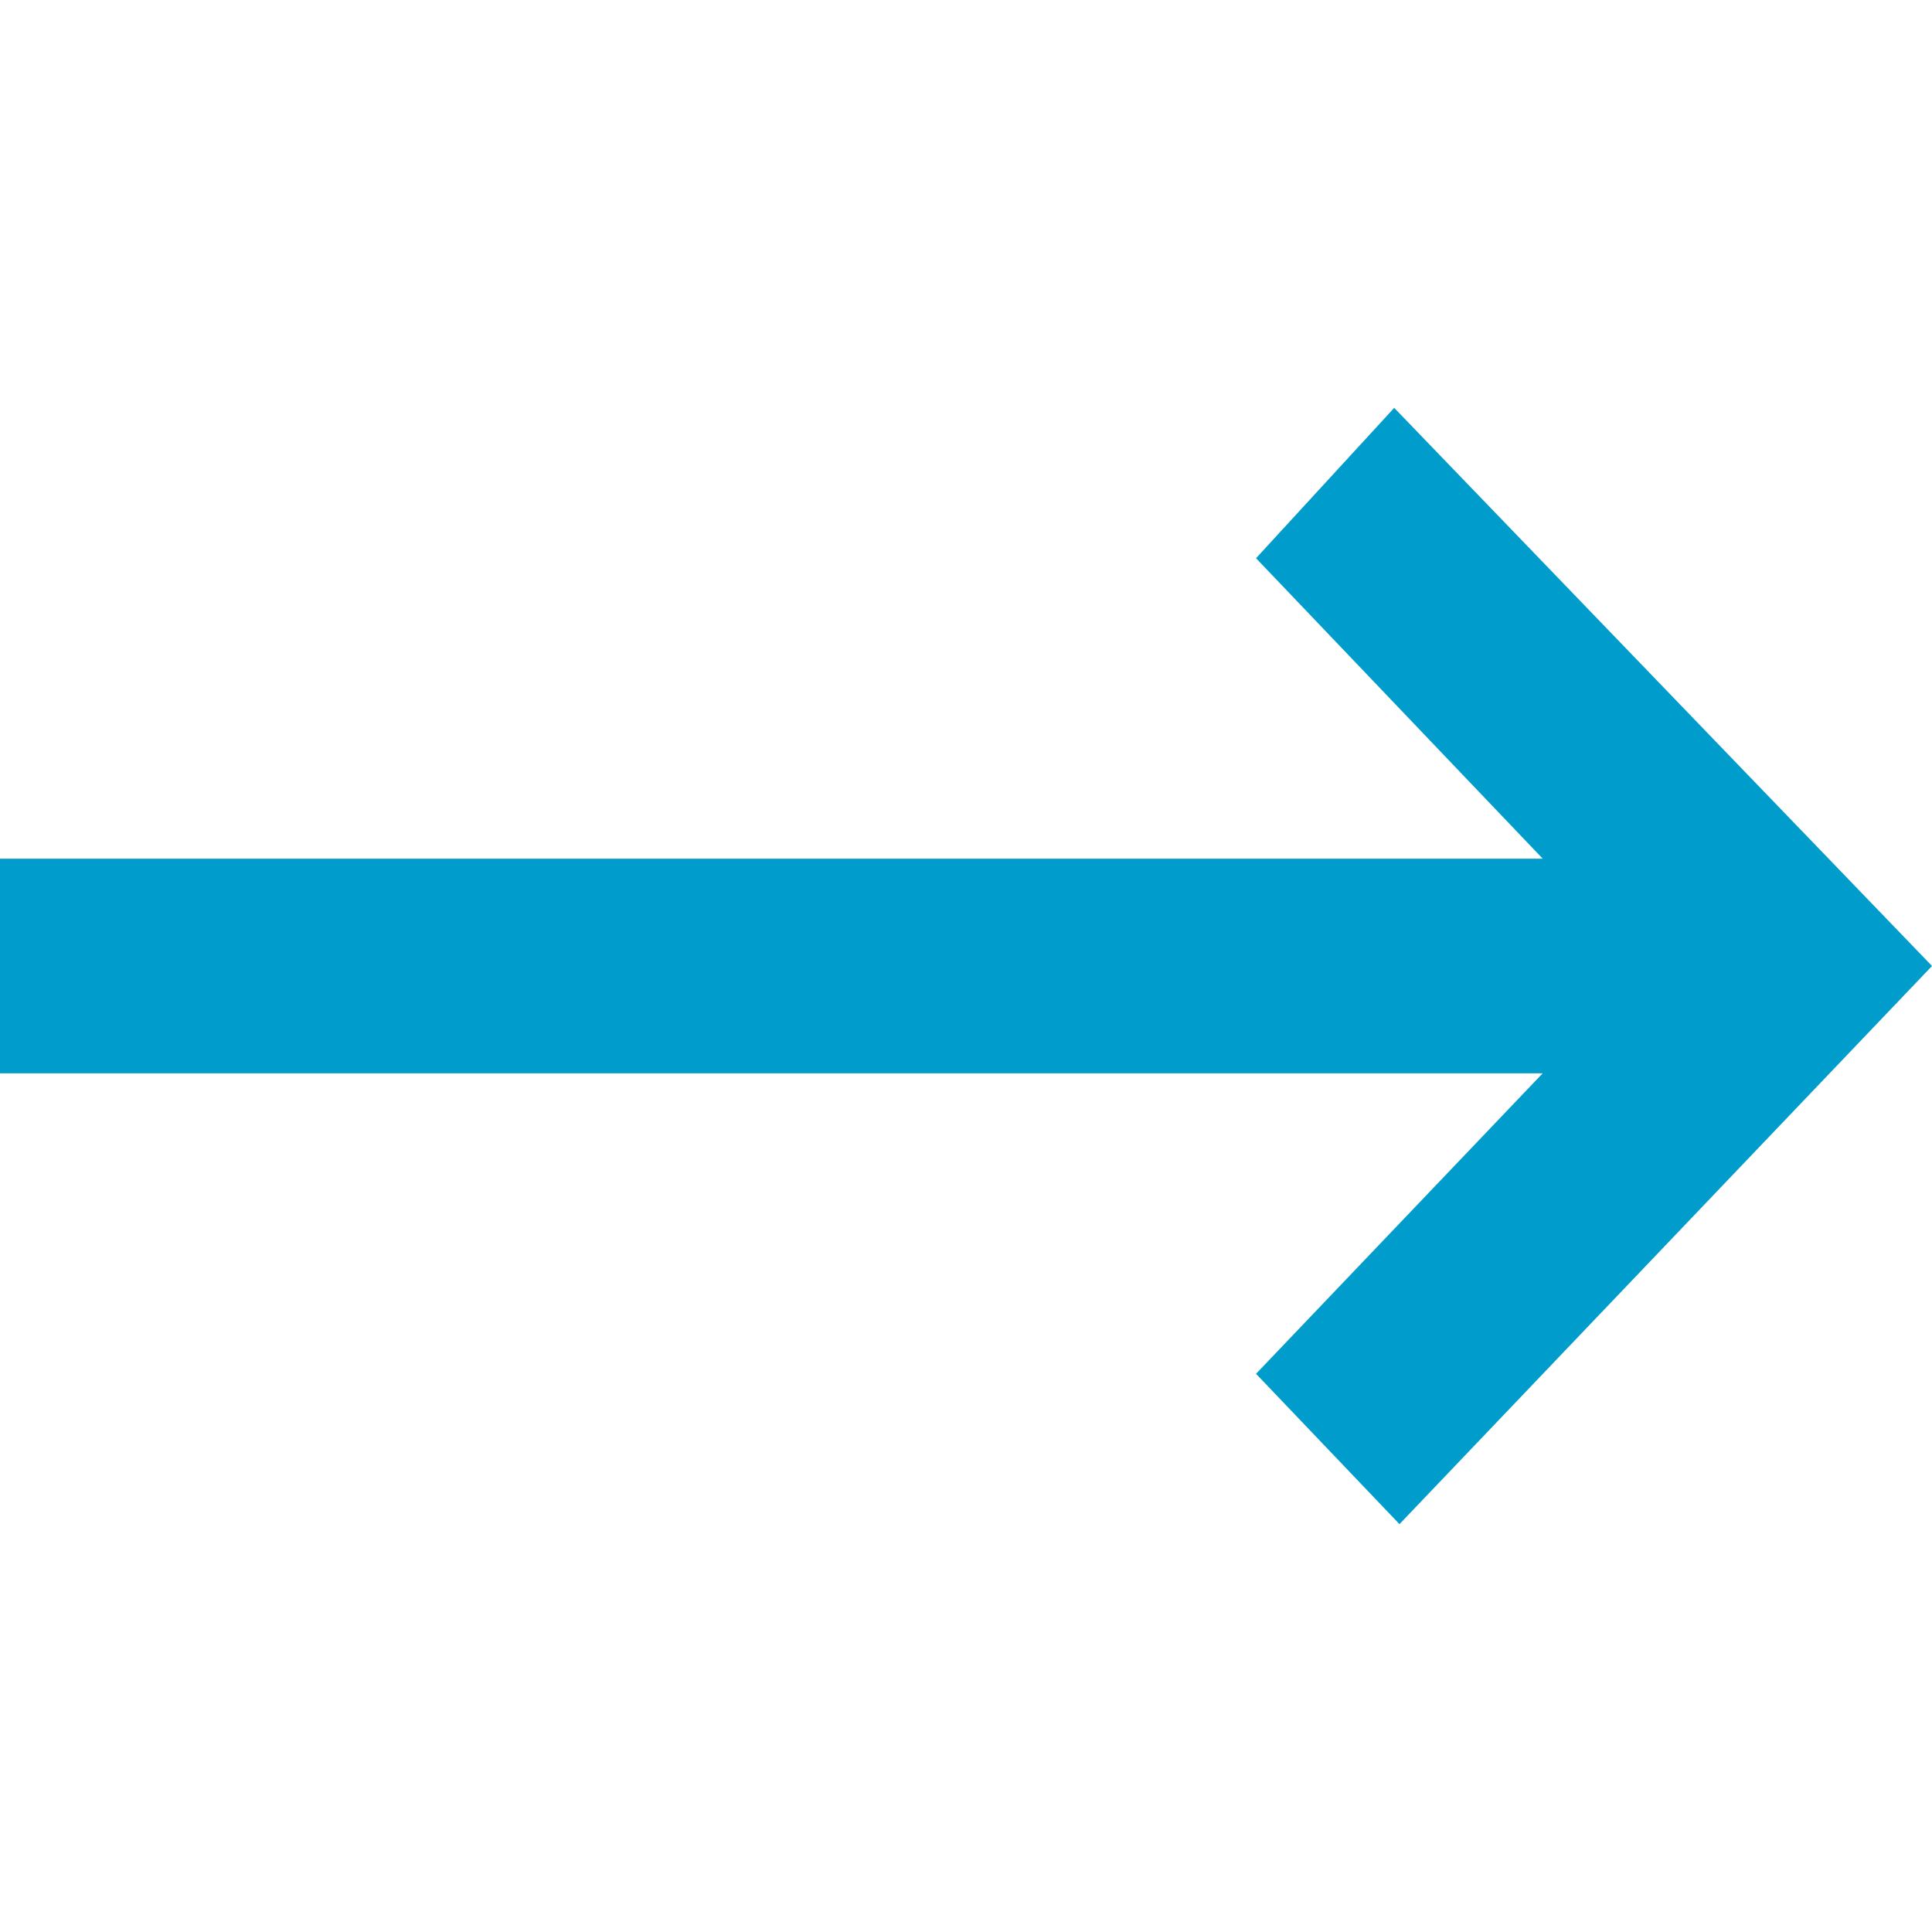
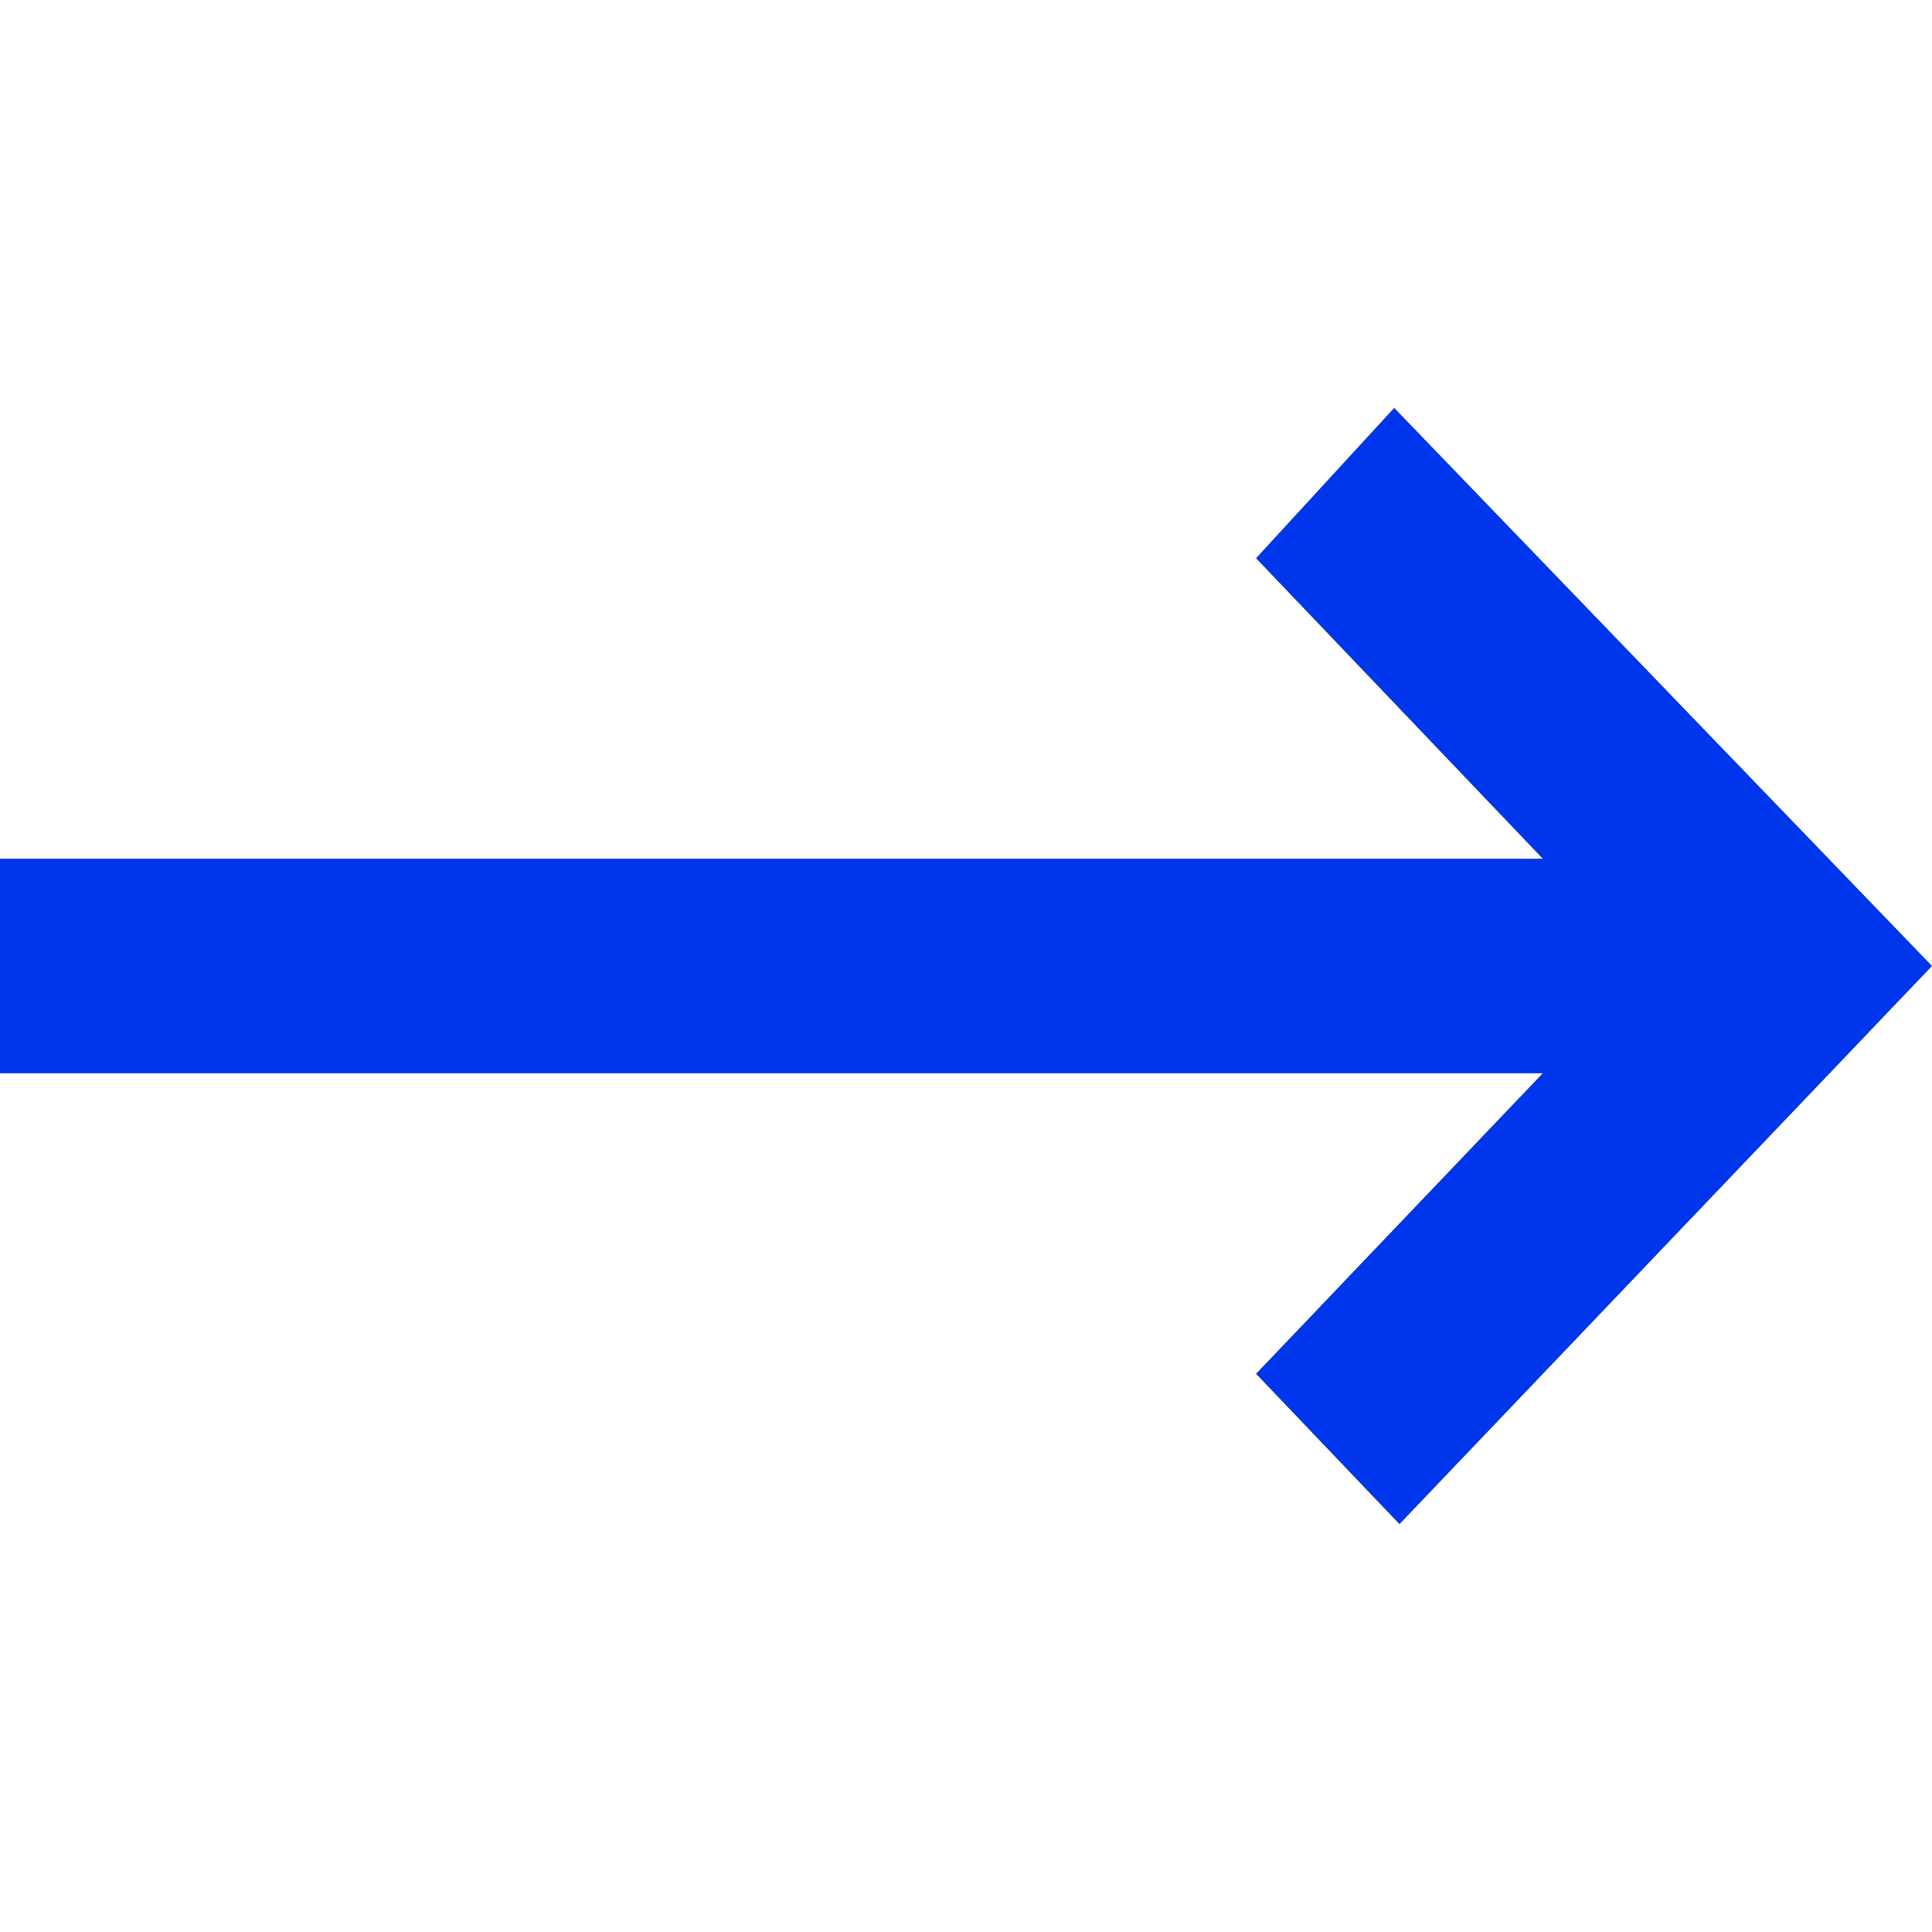
<svg xmlns="http://www.w3.org/2000/svg" width="90" height="90" viewBox="0 0 90 90">
  <g fill="none" fill-rule="evenodd">
-     <path fill="#009dcc" d="M64.948 19l24.873 25.813L90 45 65.193 71l-6.682-7.003L71.863 50H0V40h71.866L58.511 26.004 64.948 19z" />
+     <path fill="#0036EB" d="M64.948 19l24.873 25.813L90 45 65.193 71l-6.682-7.003L71.863 50H0V40h71.866L58.511 26.004 64.948 19z" />
  </g>
</svg>
